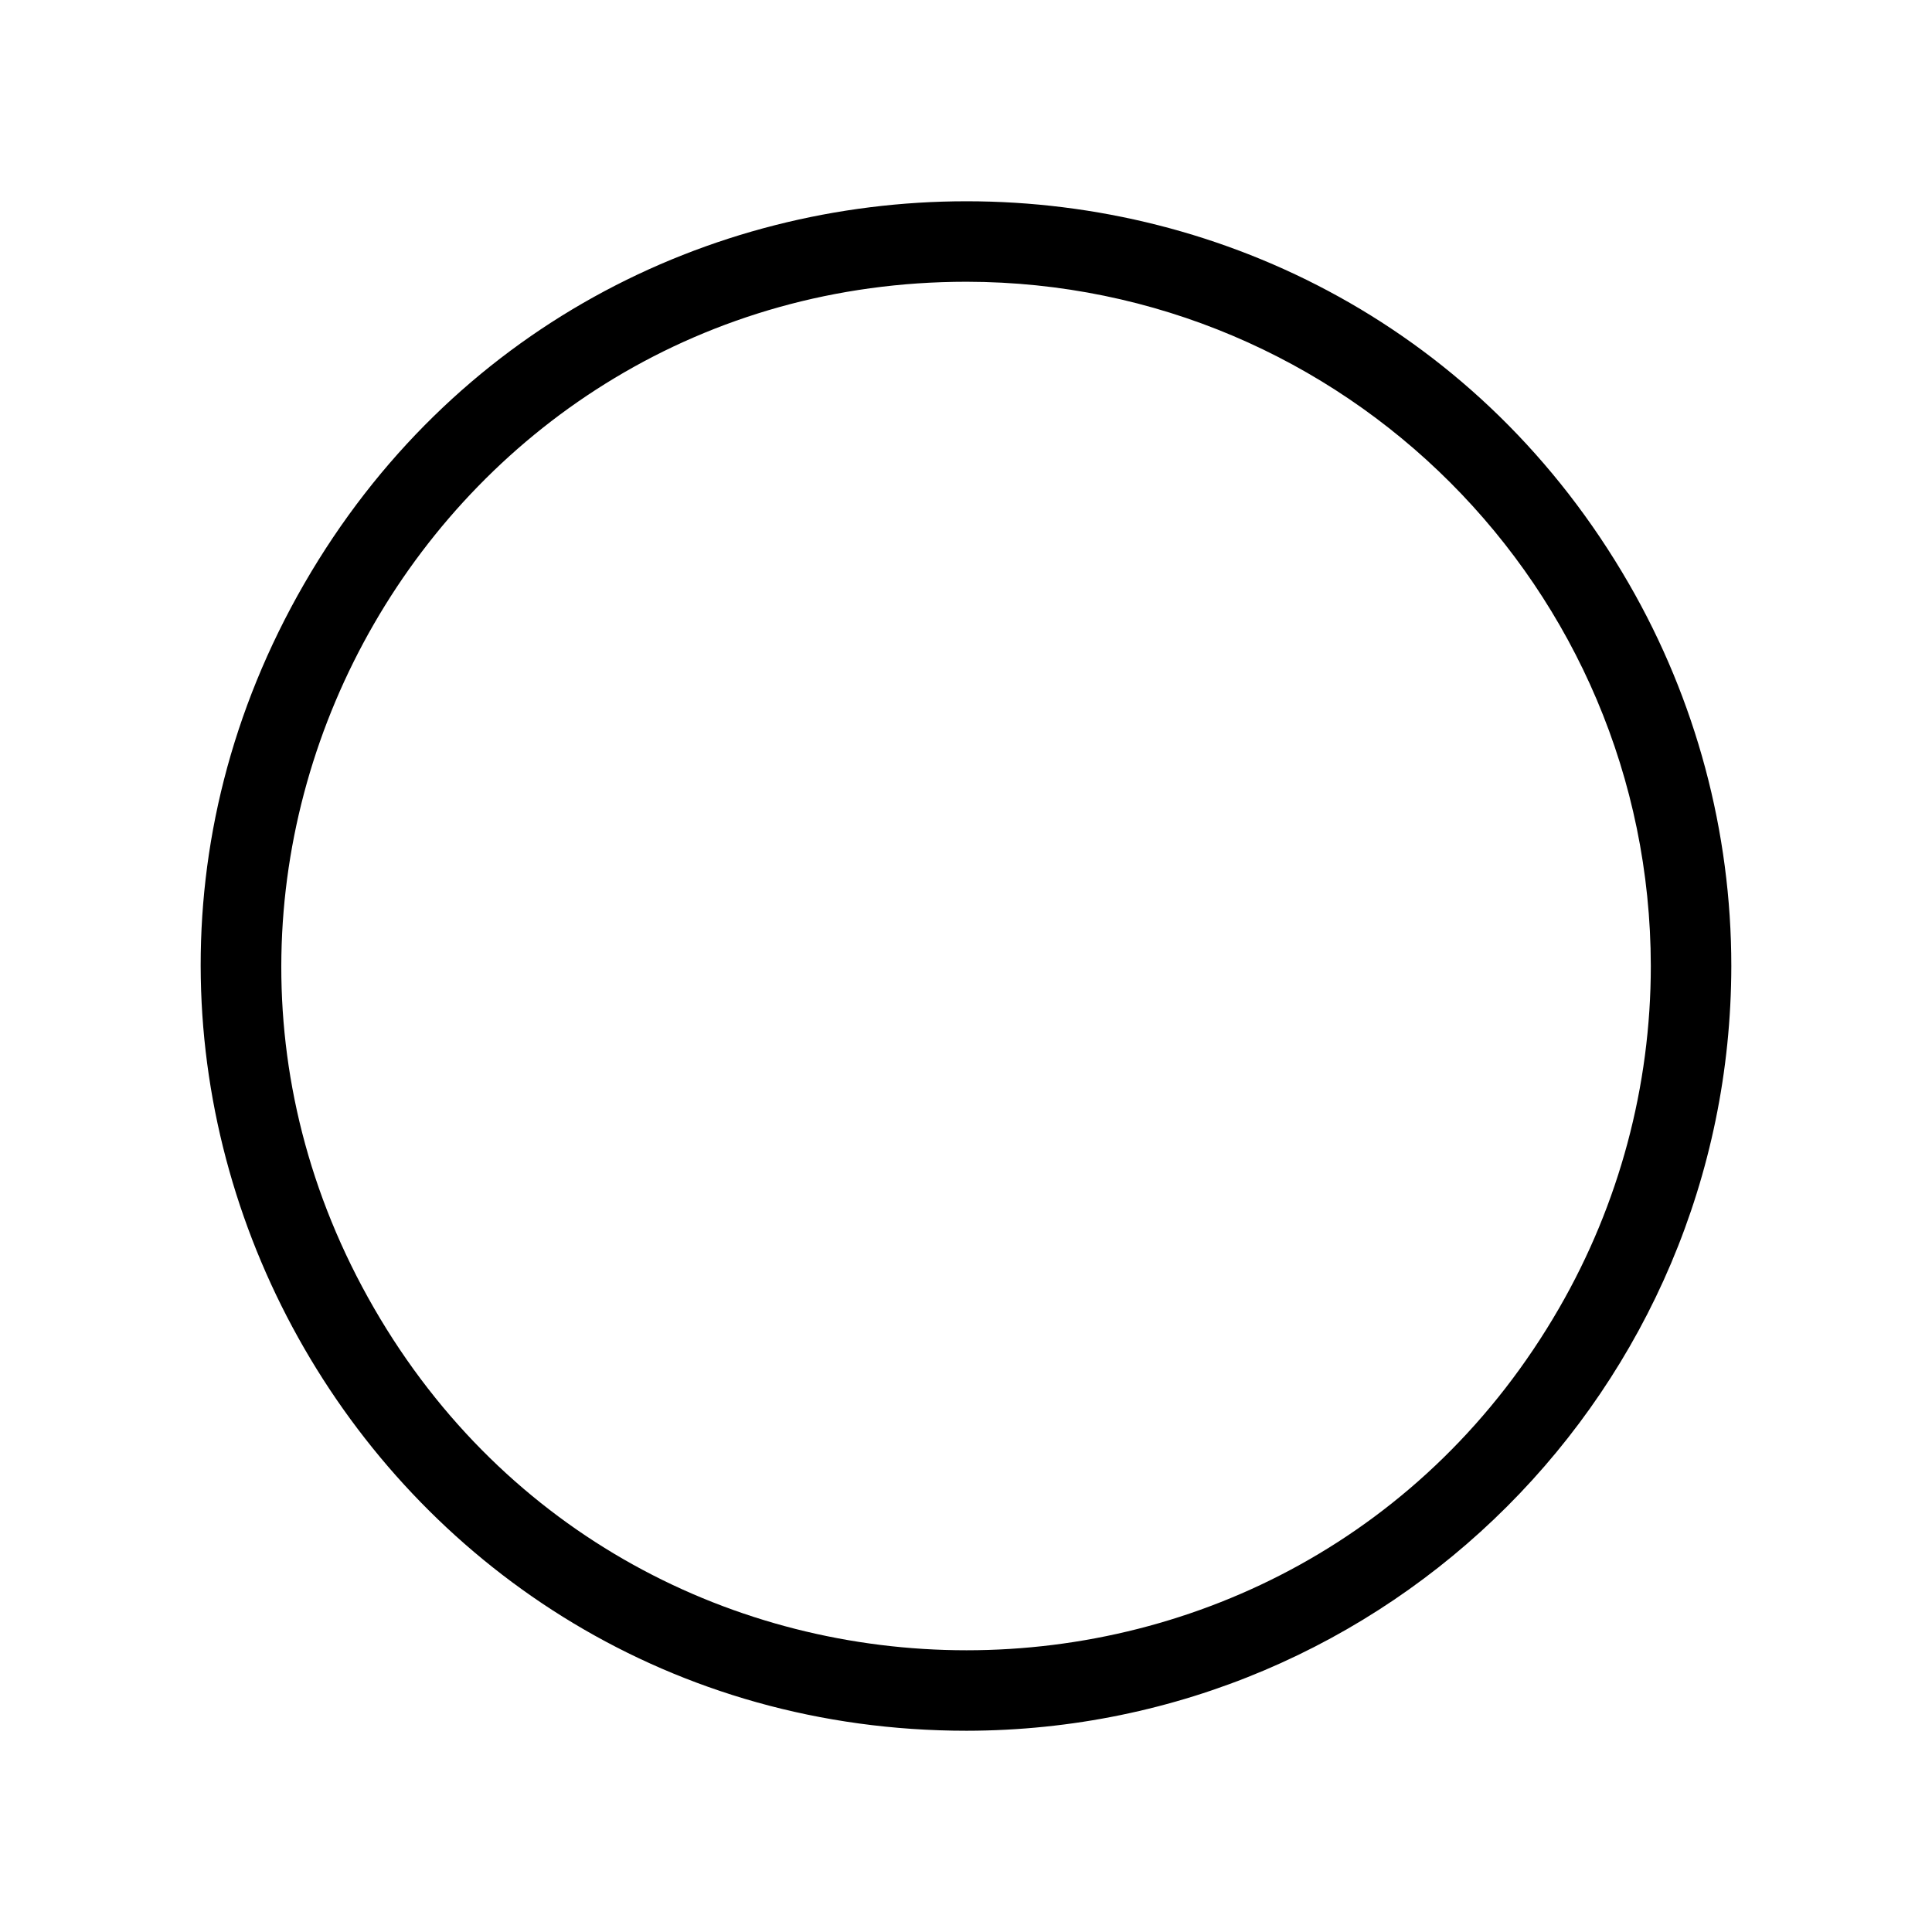
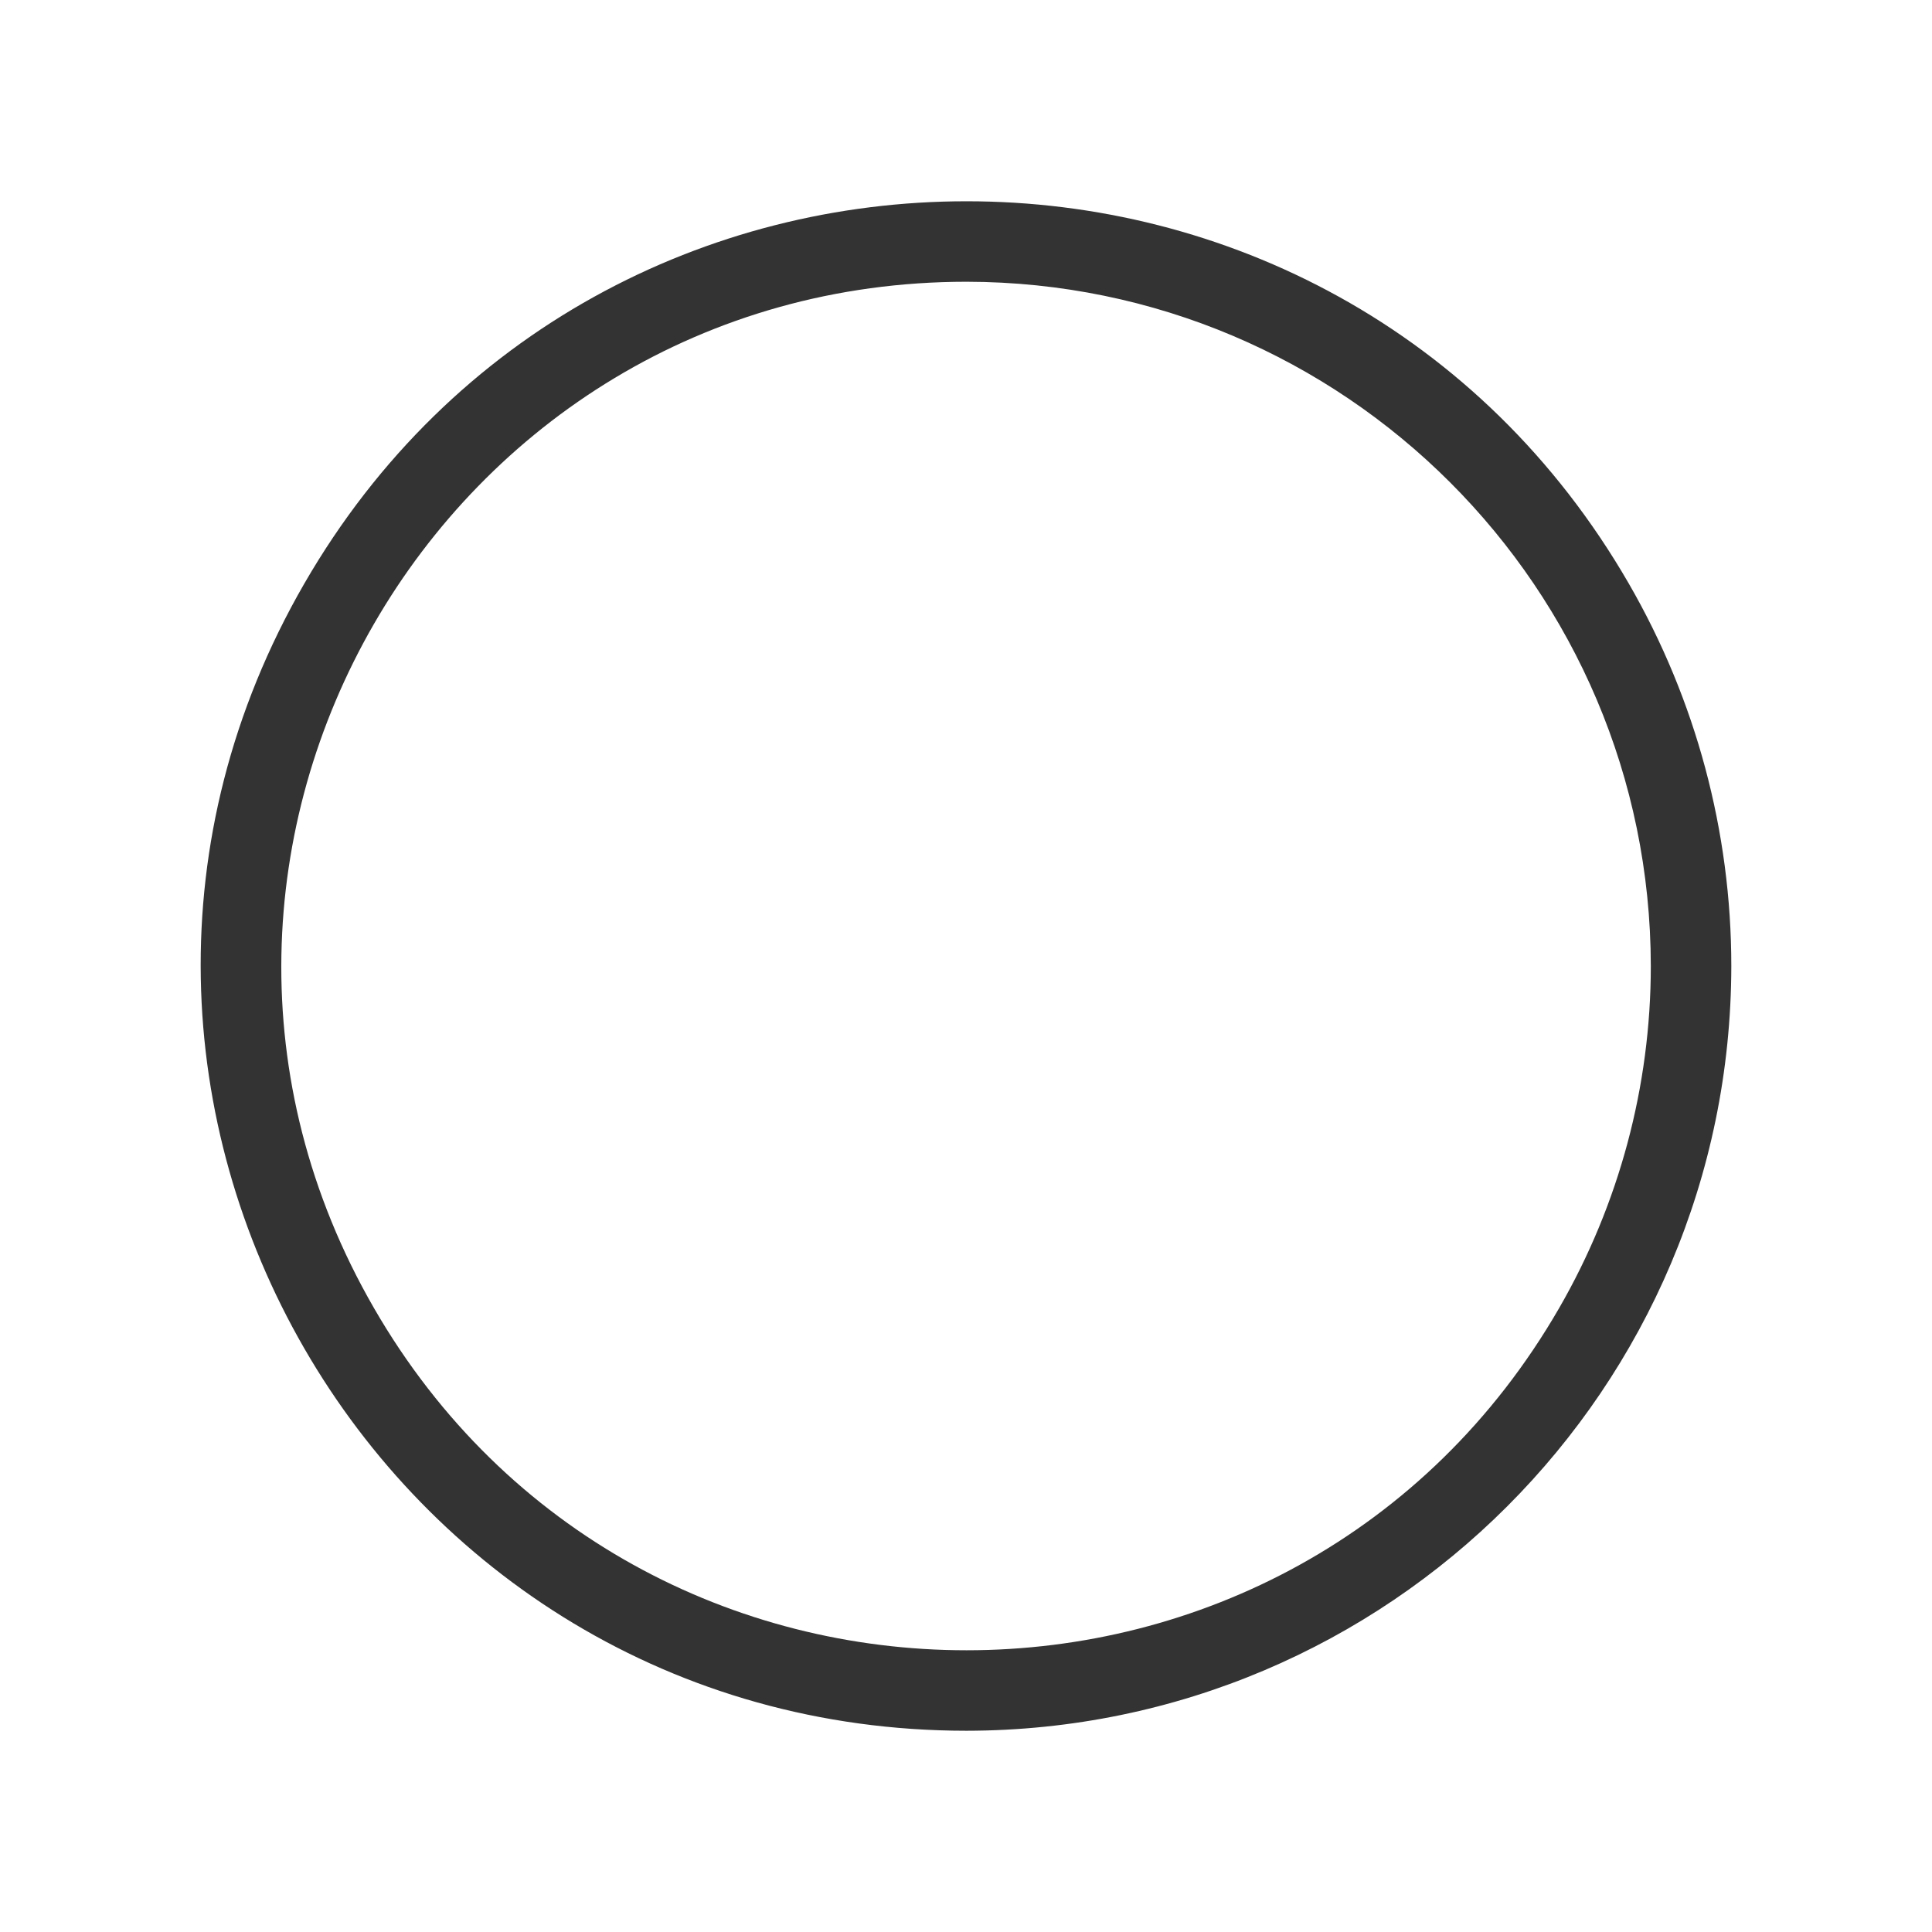
<svg xmlns="http://www.w3.org/2000/svg" viewBox="0 0 24 24">
-   <path d="M 12.007 21.5 C 4.694 21.5 0.123 13.583 3.78 7.25 C 7.436 0.917 16.578 0.917 20.234 7.25 C 21.068 8.694 21.507 10.332 21.507 12 C 21.501 17.244 17.251 21.494 12.007 21.5 Z M 12.007 3.5 C 5.464 3.5 1.374 10.583 4.646 16.25 C 7.917 21.917 16.097 21.917 19.368 16.25 C 20.114 14.958 20.507 13.492 20.507 12 C 20.501 7.308 16.699 3.506 12.007 3.5 Z" />
+   <path fill="#333" d="M 12.007 21.5 C 4.694 21.5 0.123 13.583 3.78 7.25 C 7.436 0.917 16.578 0.917 20.234 7.25 C 21.068 8.694 21.507 10.332 21.507 12 C 21.501 17.244 17.251 21.494 12.007 21.5 Z M 12.007 3.5 C 5.464 3.5 1.374 10.583 4.646 16.25 C 7.917 21.917 16.097 21.917 19.368 16.25 C 20.114 14.958 20.507 13.492 20.507 12 C 20.501 7.308 16.699 3.506 12.007 3.5 Z" />
</svg>
